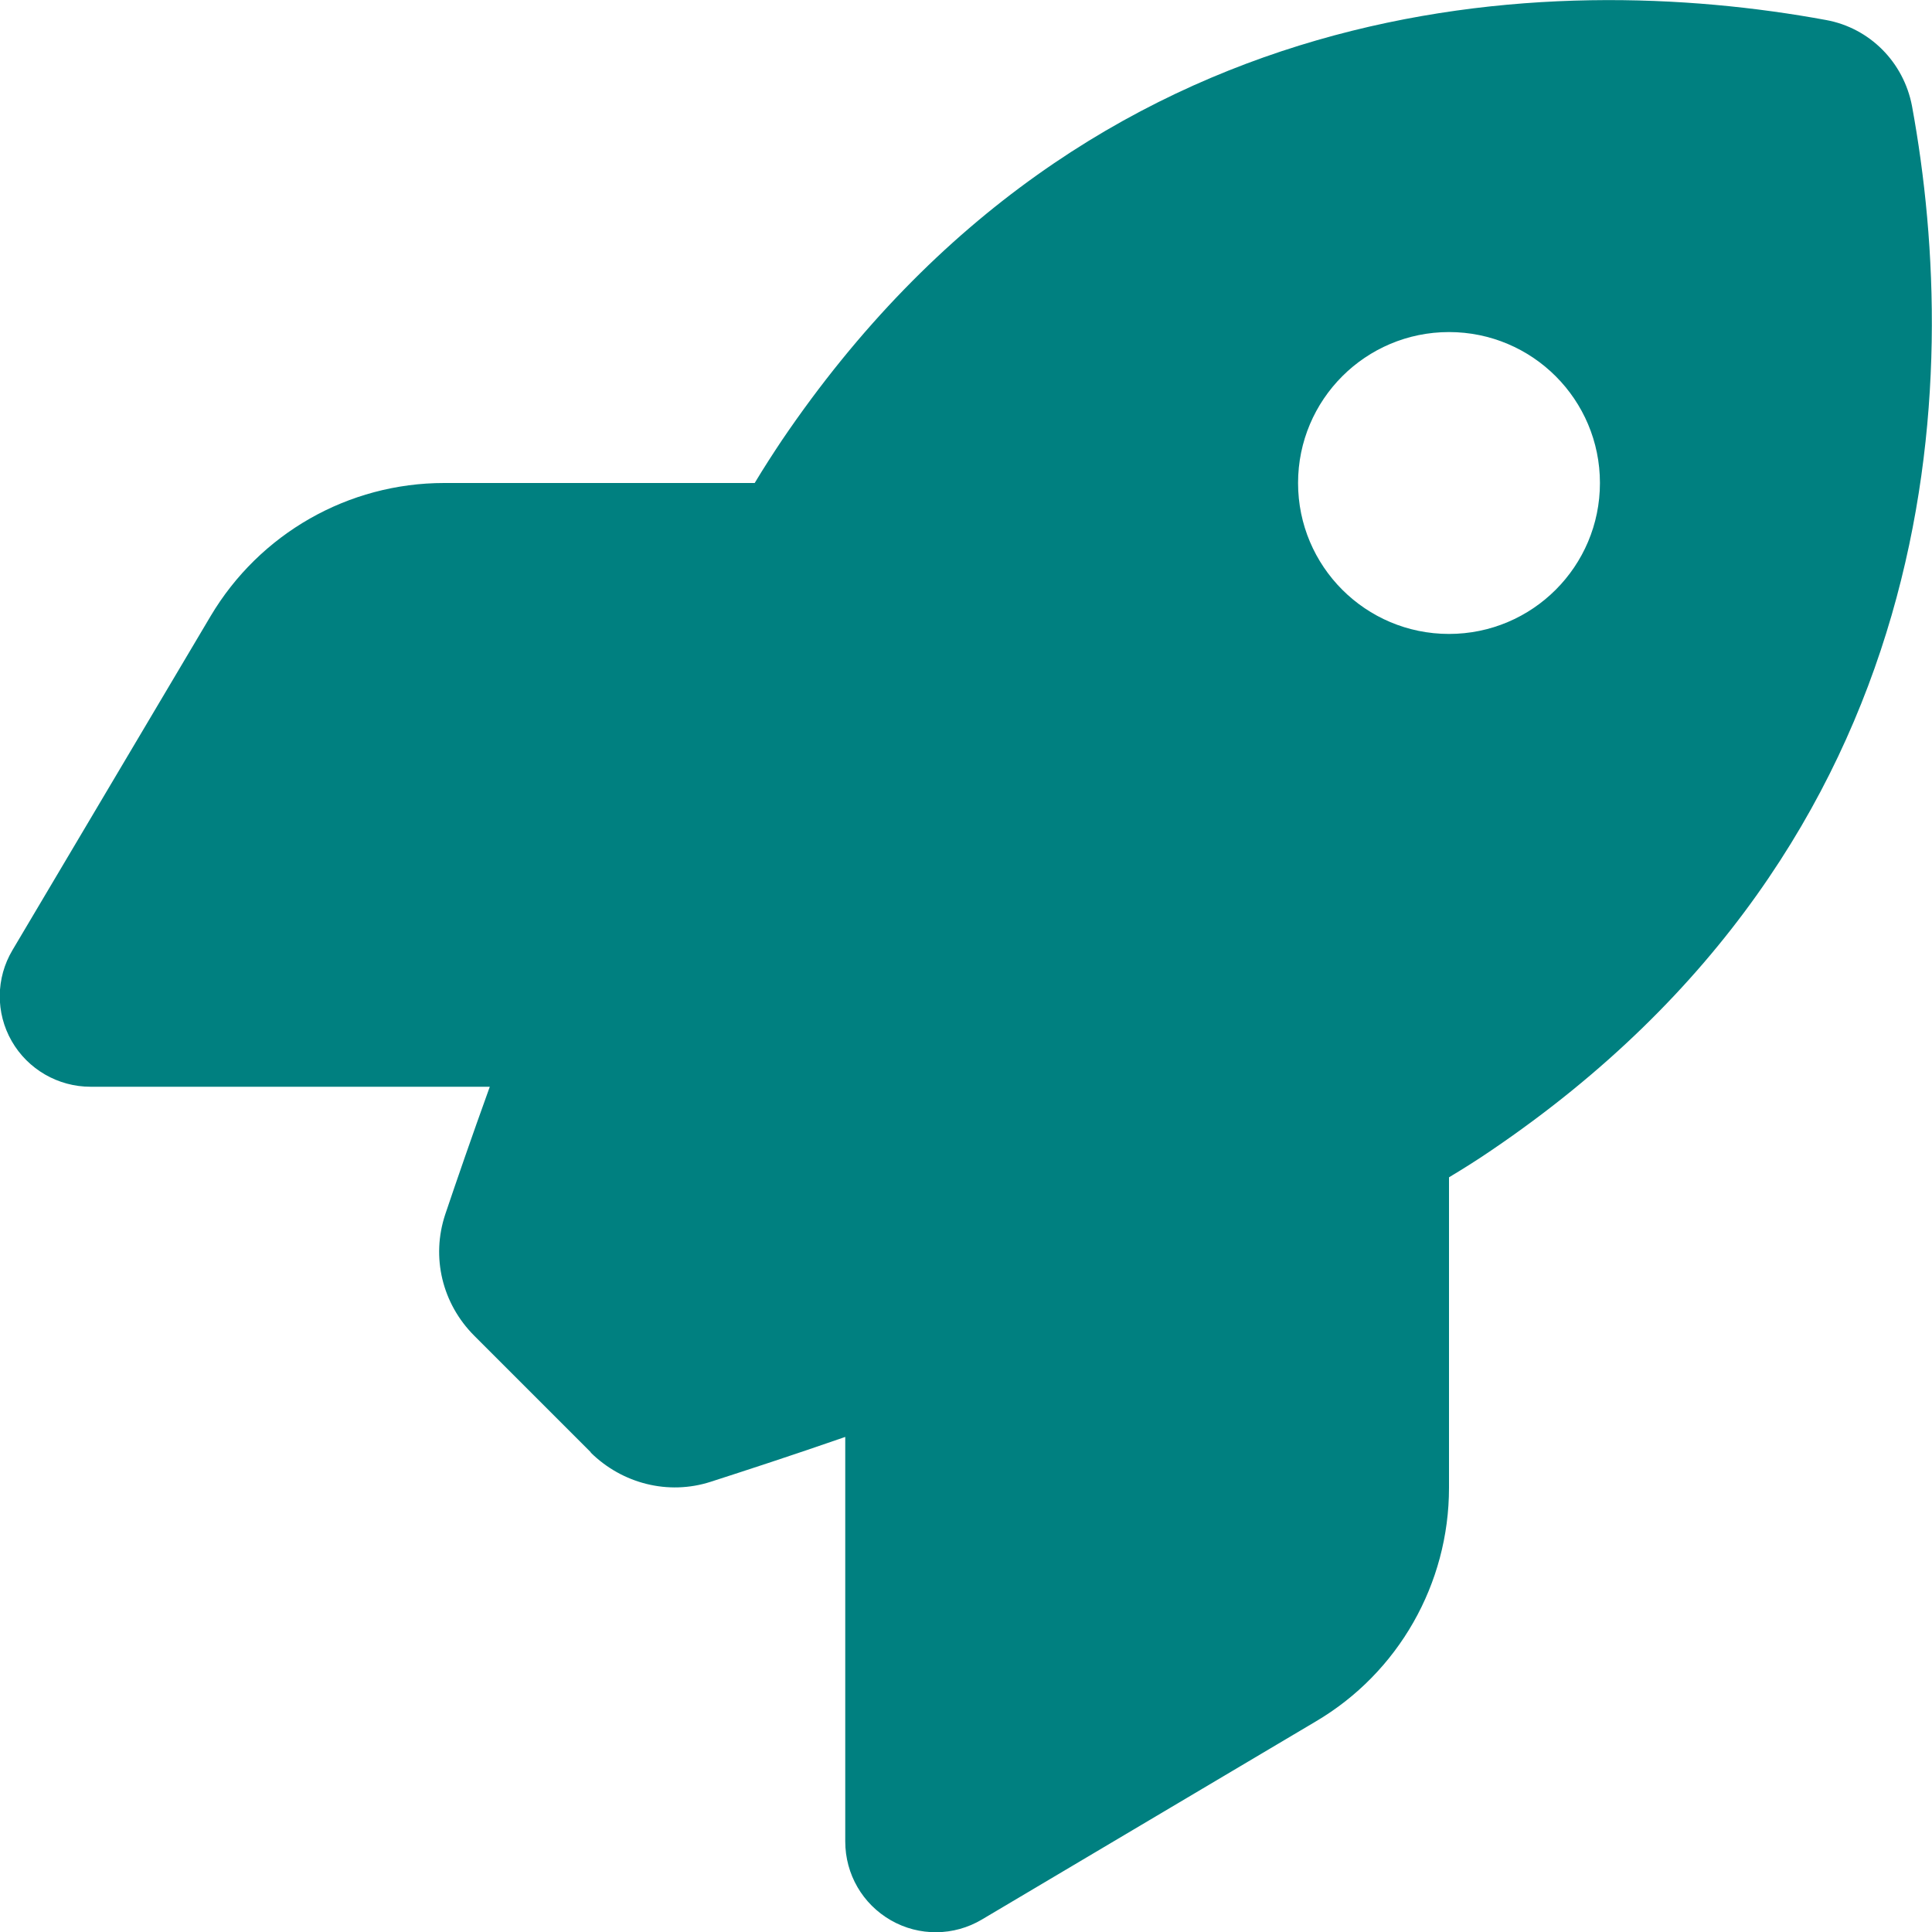
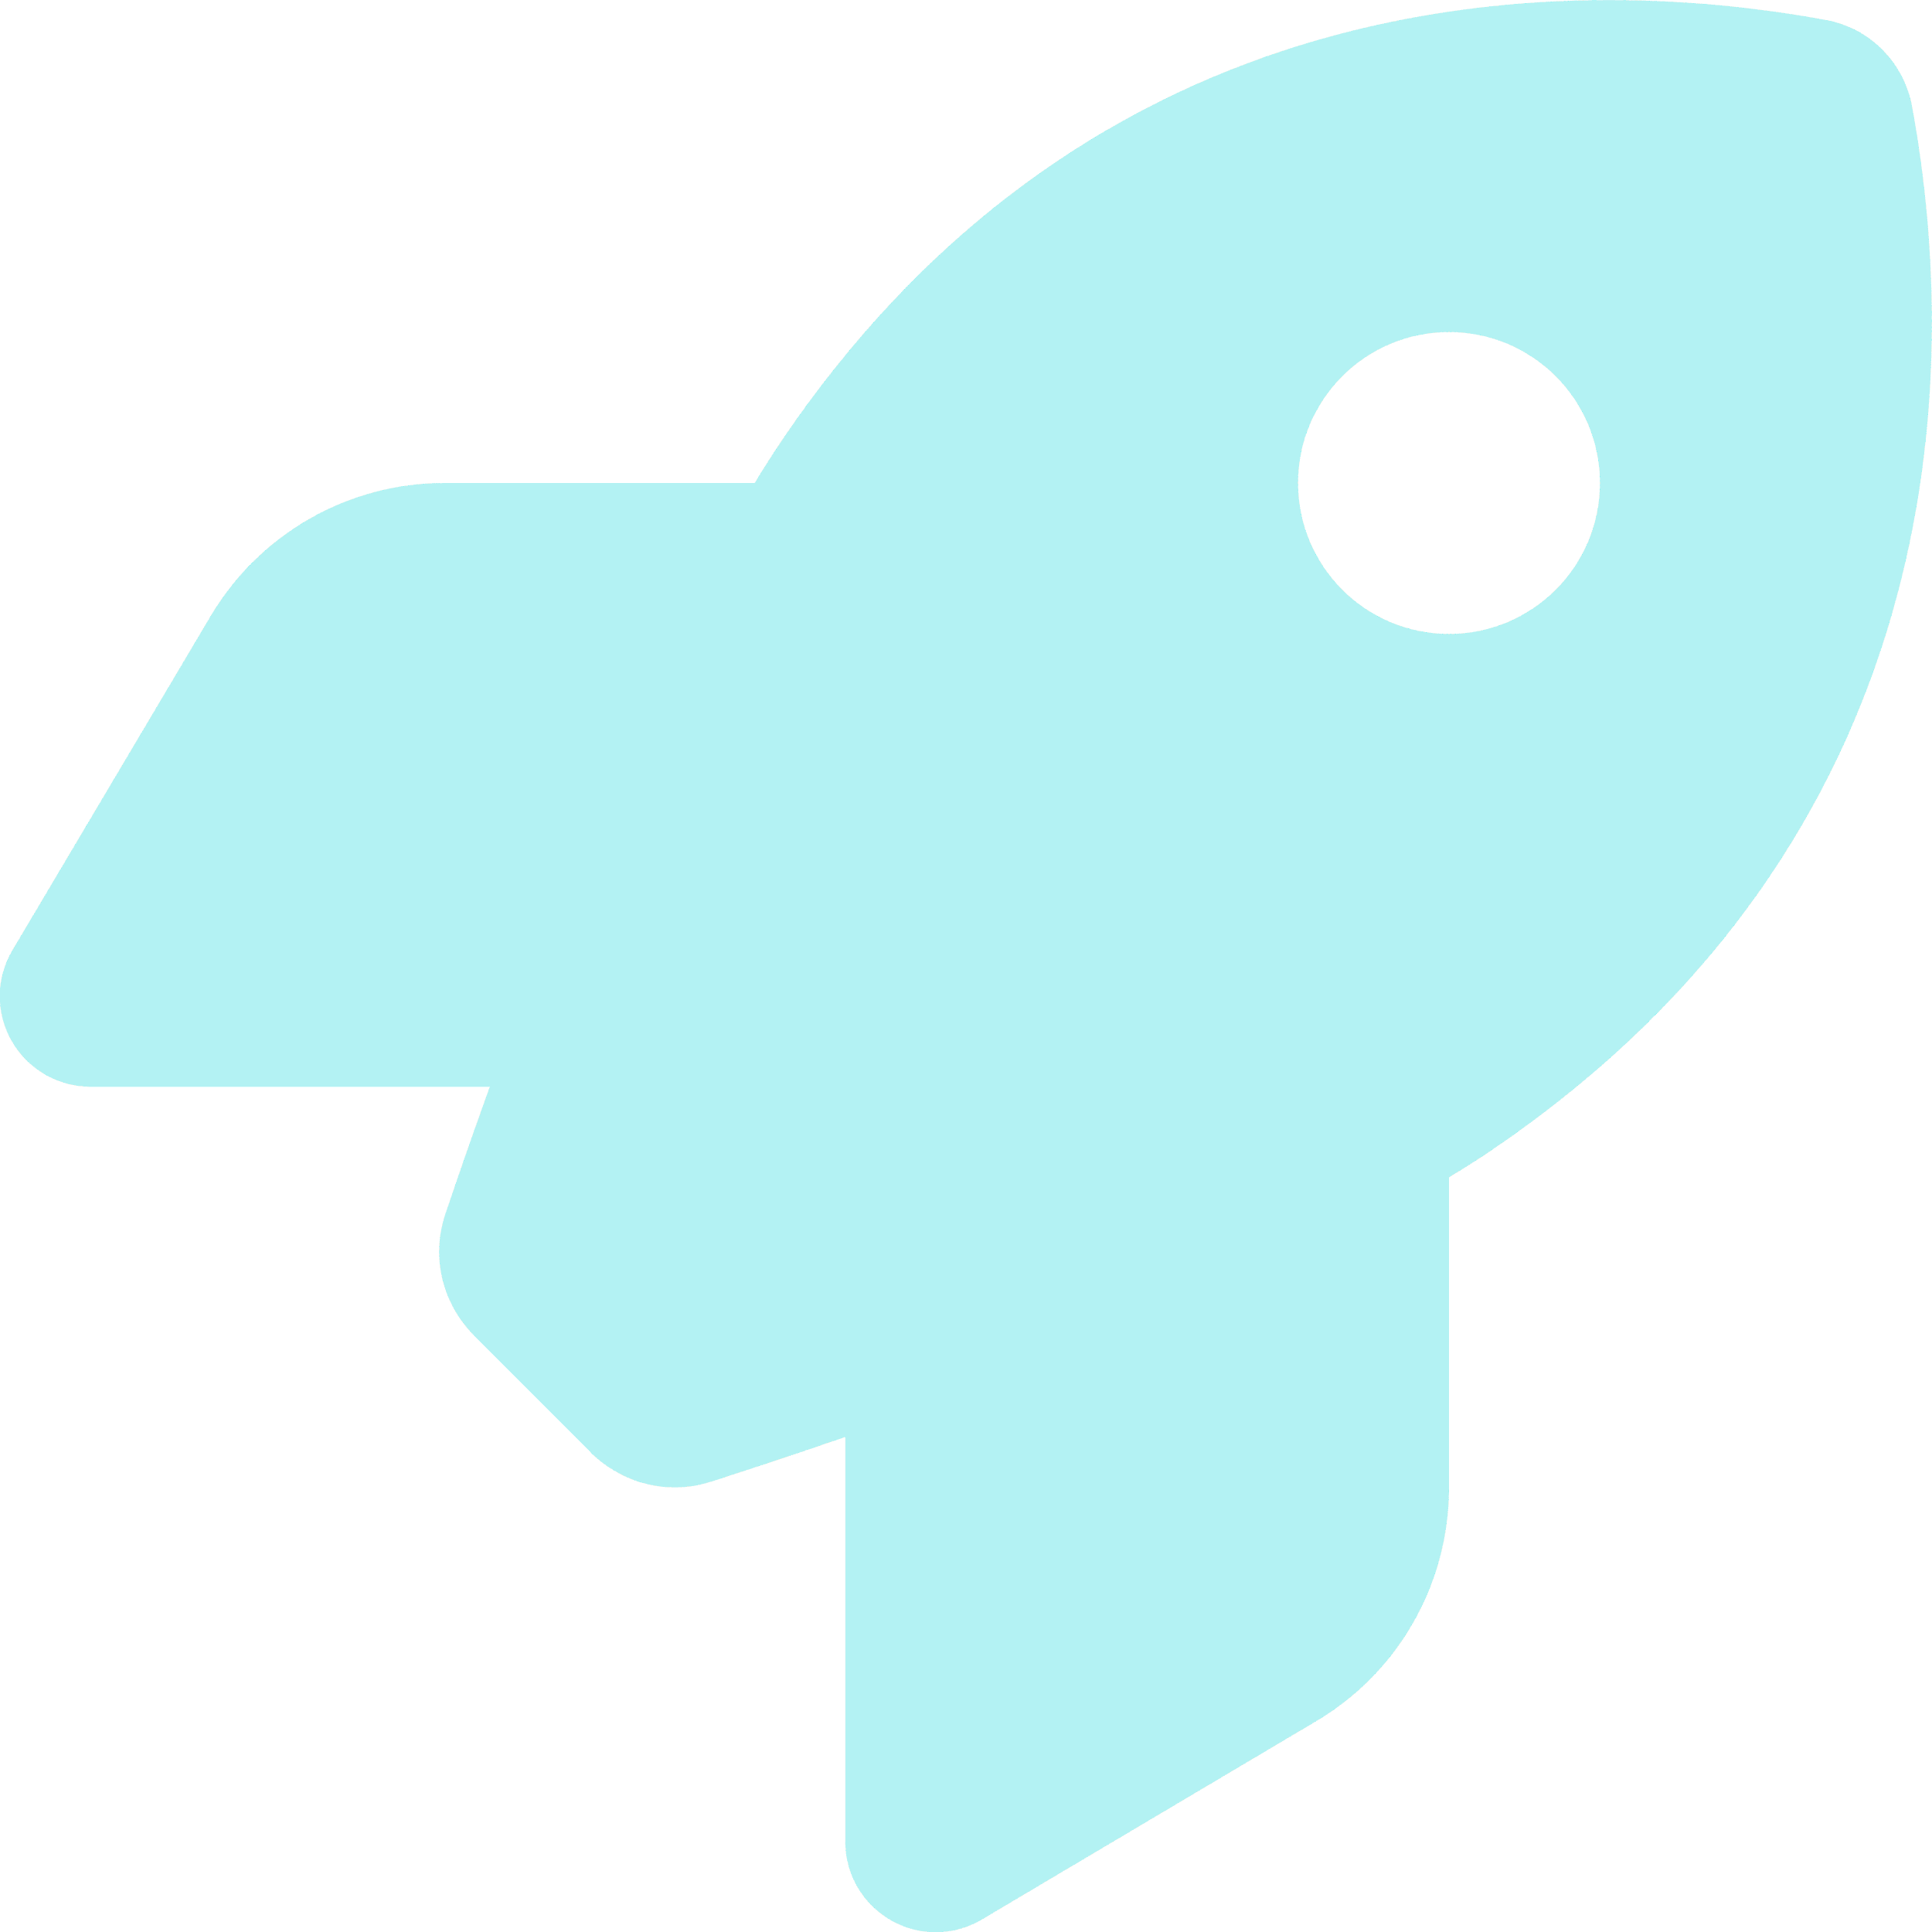
- <svg xmlns="http://www.w3.org/2000/svg" viewBox="0 0 512 512" className="w-5 inline-block transition-transform group-hover:rotate-[20deg]" fill="teal">
+ <svg xmlns="http://www.w3.org/2000/svg" viewBox="0 0 512 512" style="filter: brightness(0) saturate(100%) invert(93%) sepia(6%) saturate(2868%) hue-rotate(128deg) brightness(94%) contrast(90%);">
  <path d="M156.6 384.9L125.7 354c-8.5-8.5-11.5-20.8-7.7-32.2c3-8.9 7-20.5 11.8-33.8L24 288c-8.6 0-16.6-4.6-20.9-12.1s-4.2-16.7 .2-24.1l52.5-88.5c13-21.9 36.5-35.3 61.9-35.3l82.3 0c2.4-4 4.8-7.7 7.2-11.3C289.1-4.1 411.1-8.1 483.9 5.3c11.6 2.1 20.6 11.2 22.8 22.8c13.4 72.9 9.3 194.8-111.4 276.7c-3.5 2.4-7.3 4.8-11.3 7.2v82.3c0 25.4-13.4 49-35.3 61.9l-88.5 52.5c-7.4 4.4-16.6 4.5-24.1 .2s-12.1-12.2-12.1-20.9V380.8c-14.1 4.9-26.4 8.9-35.7 11.9c-11.2 3.6-23.4 .5-31.8-7.8zM384 168a40 40 0 1 0 0-80 40 40 0 1 0 0 80z" />
</svg>
